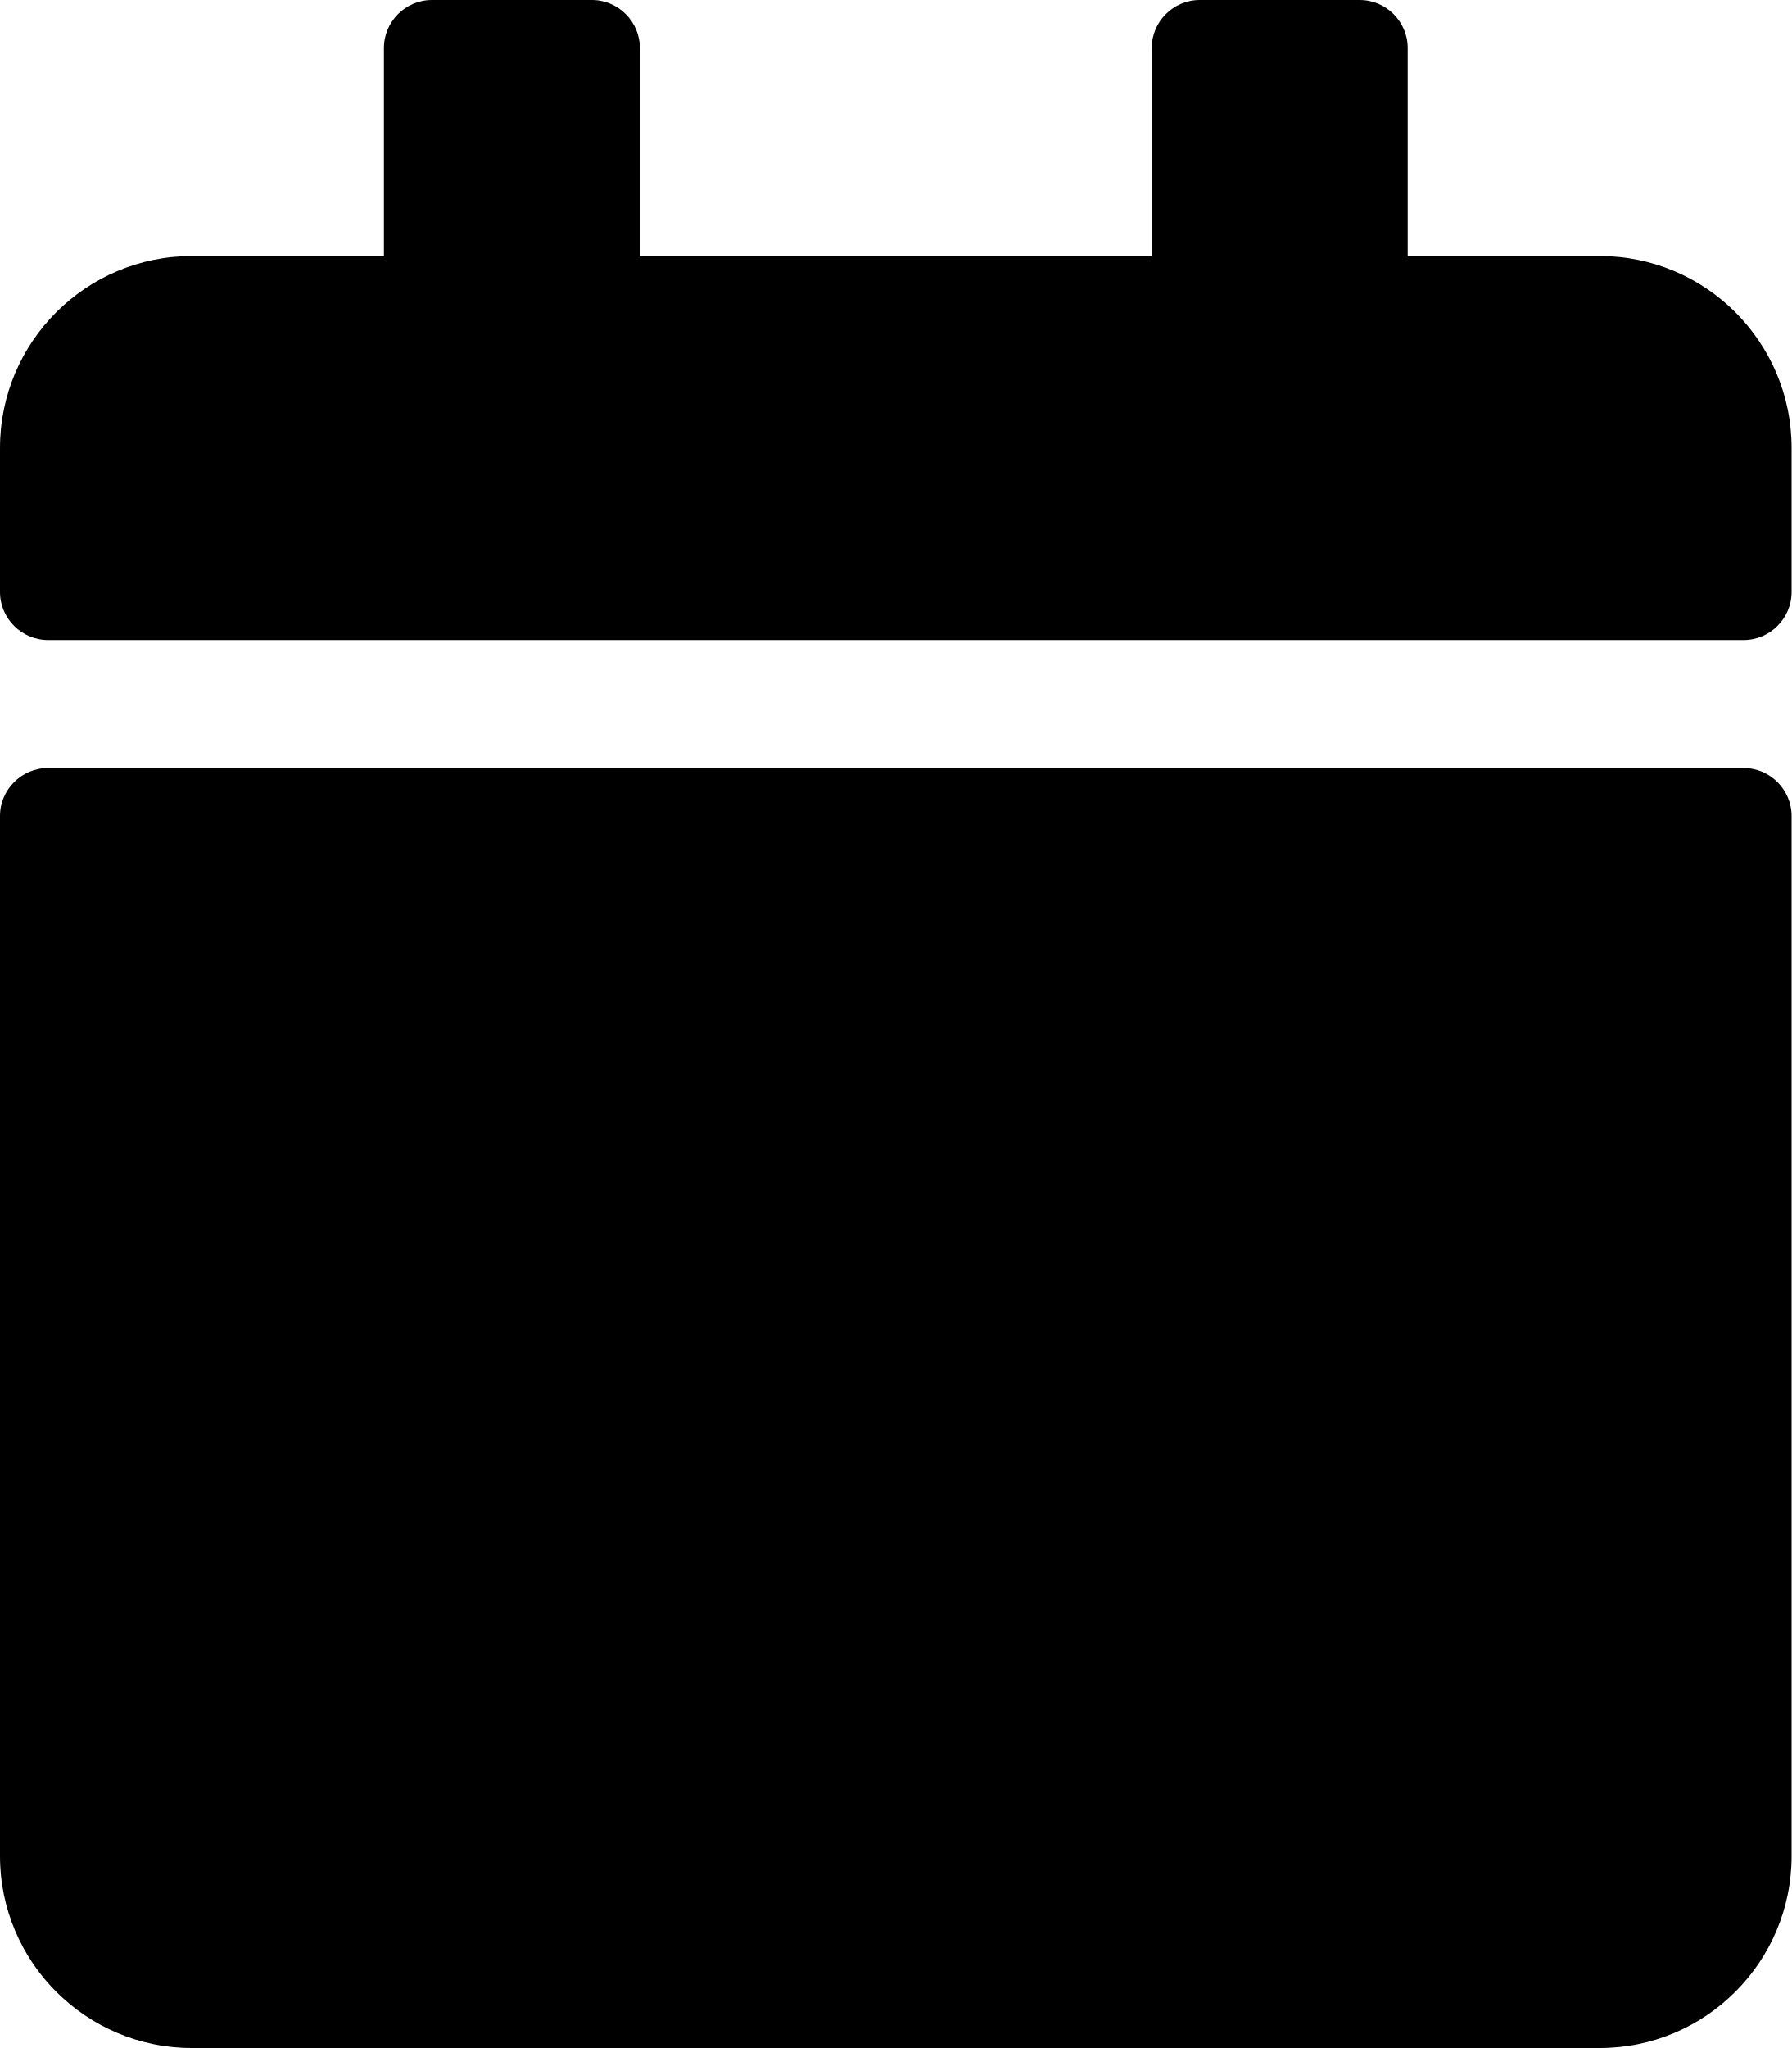
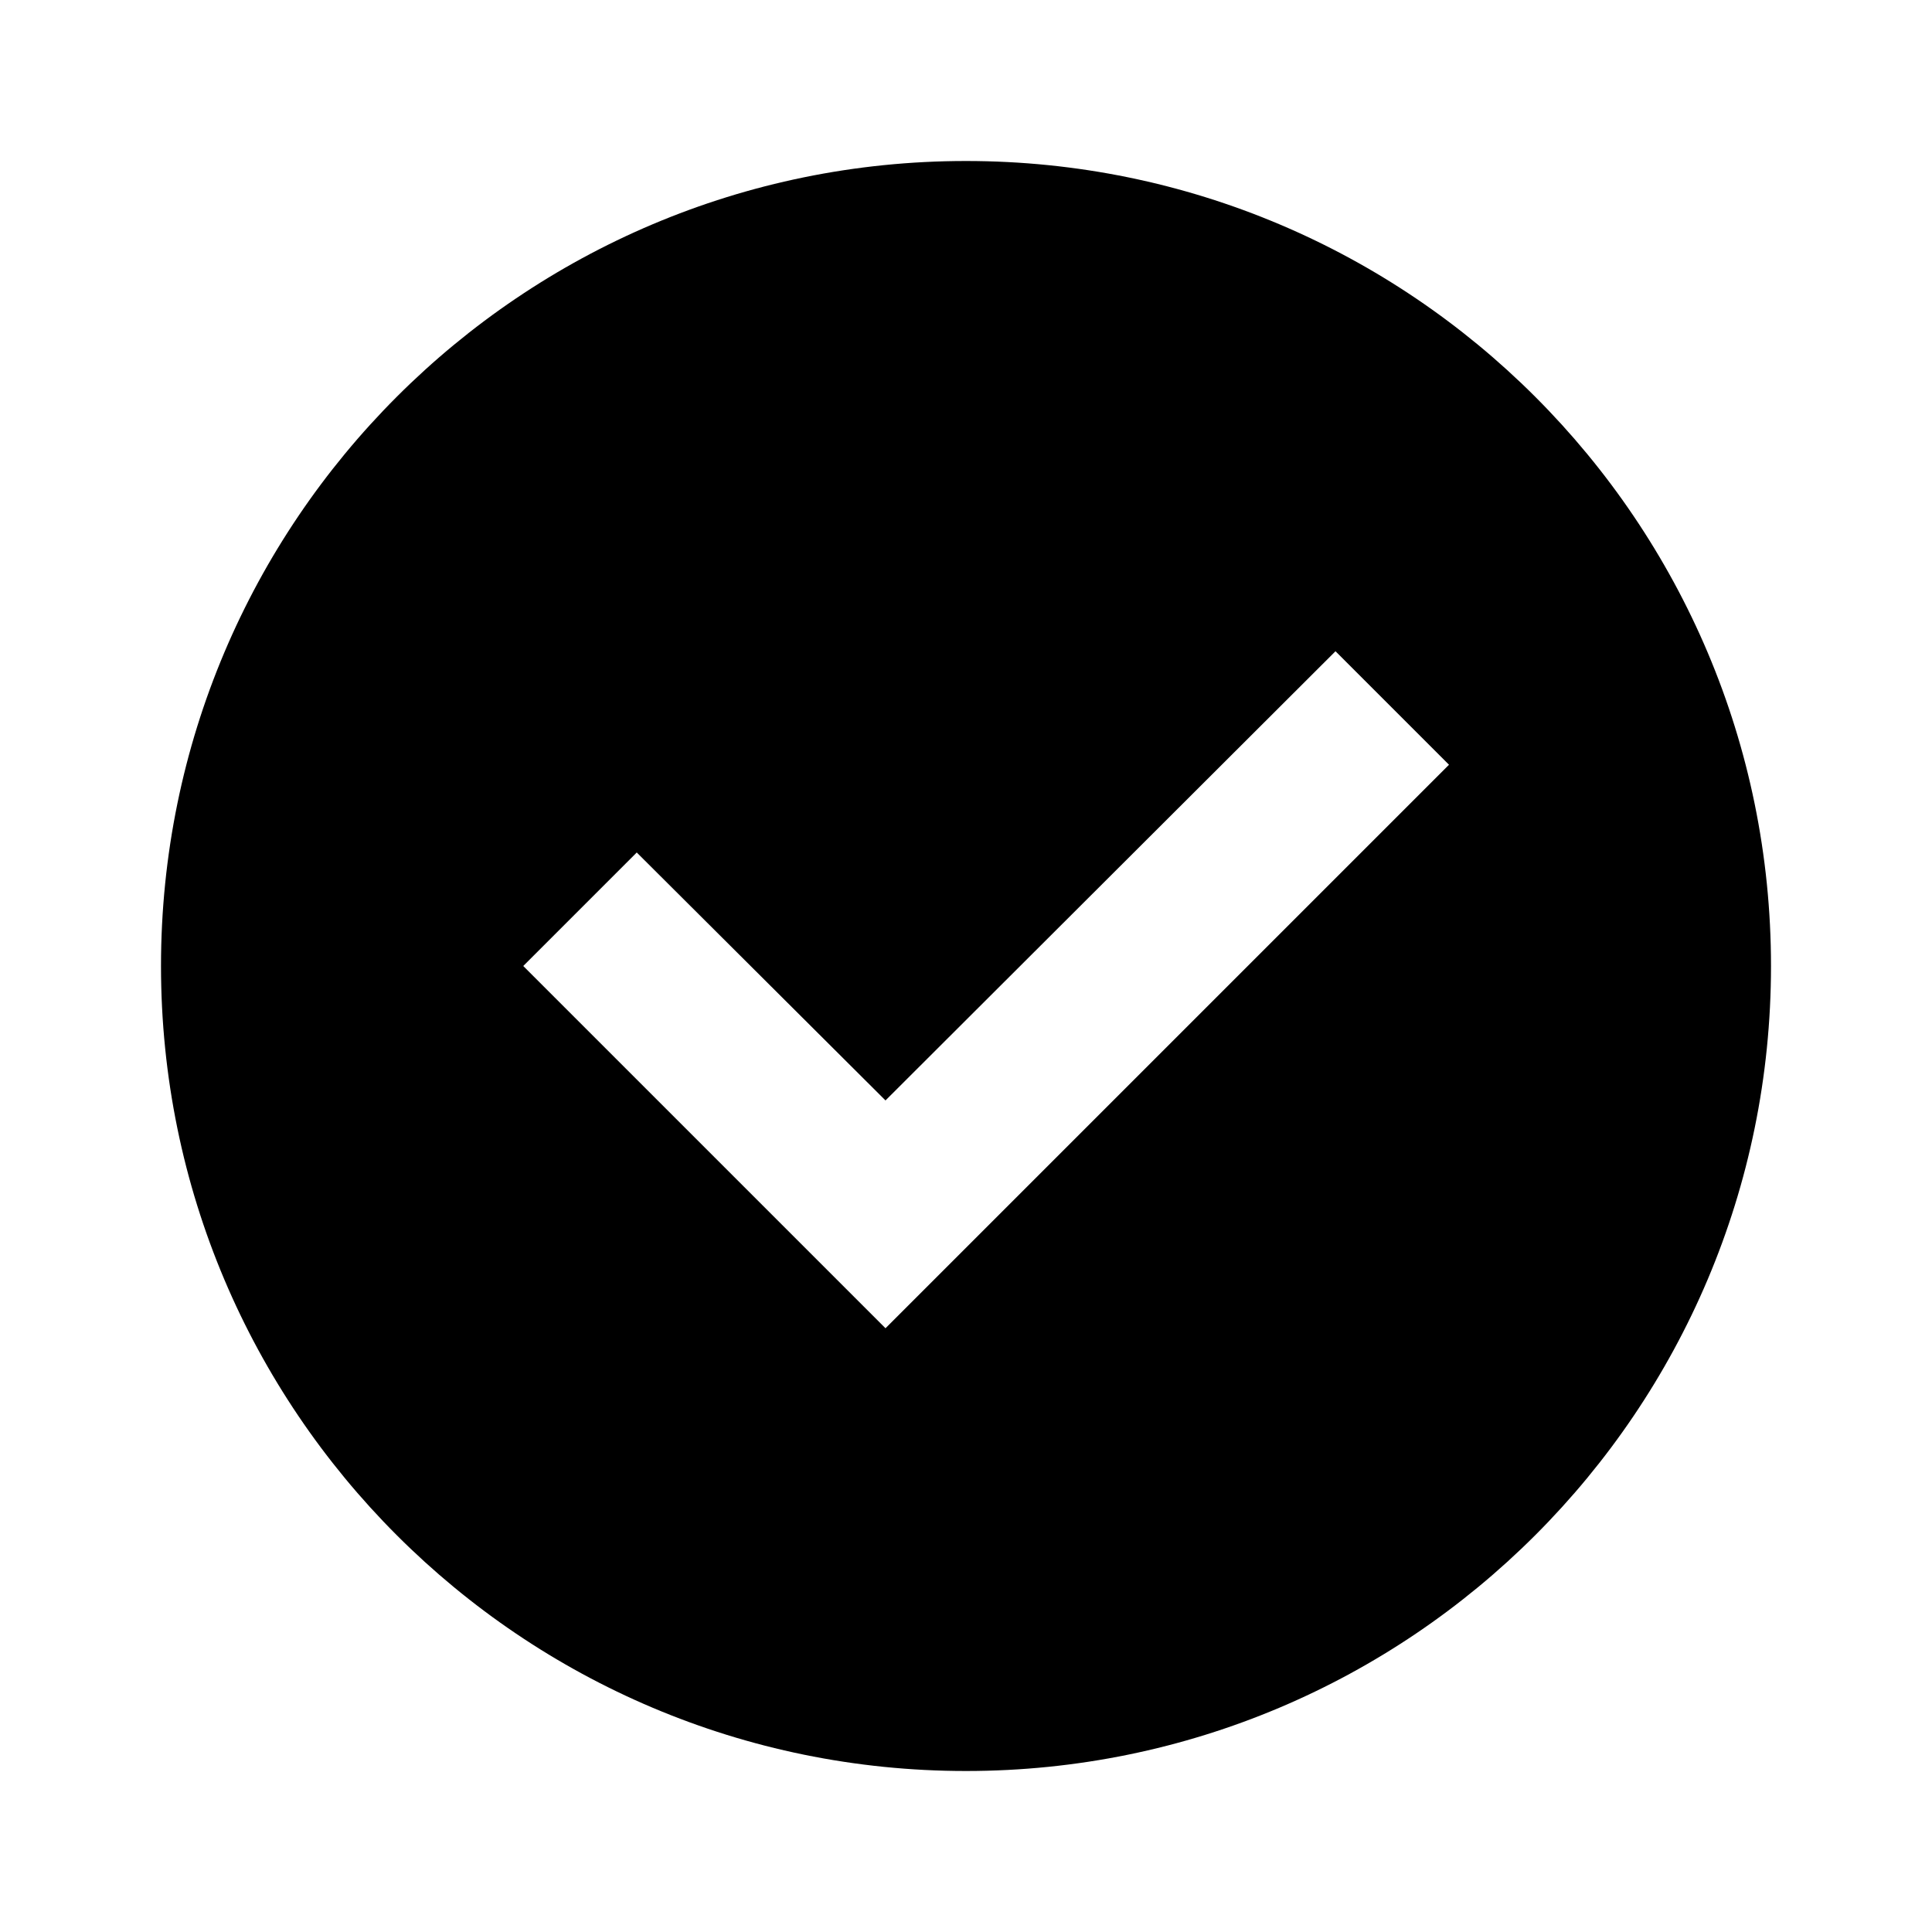
- <svg xmlns="http://www.w3.org/2000/svg" viewBox="0 0 448 512">
-   <path d="M12 192h424c6.6 0 12 5.4 12 12v260c0 26.5-21.5 48-48 48H48c-26.5 0-48-21.5-48-48V204c0-6.6 5.4-12 12-12zm436-44v-36c0-26.5-21.5-48-48-48h-48V12c0-6.6-5.4-12-12-12h-40c-6.6 0-12 5.4-12 12v52H160V12c0-6.6-5.4-12-12-12h-40c-6.6 0-12 5.4-12 12v52H48C21.5 64 0 85.5 0 112v36c0 6.6 5.4 12 12 12h424c6.6 0 12-5.4 12-12z" />
+ <svg viewBox="0 0 24 24" fill="currentColor">
+   <path d="M12,2A10,10 0 0,1 22,12A10,10 0 0,1 12,22A10,10 0 0,1 2,12A10,10 0 0,1 12,2M11,16.5L18,9.5L16.59,8.09L11,13.67L7.91,10.59L6.5,12L11,16.5Z" />
</svg>
